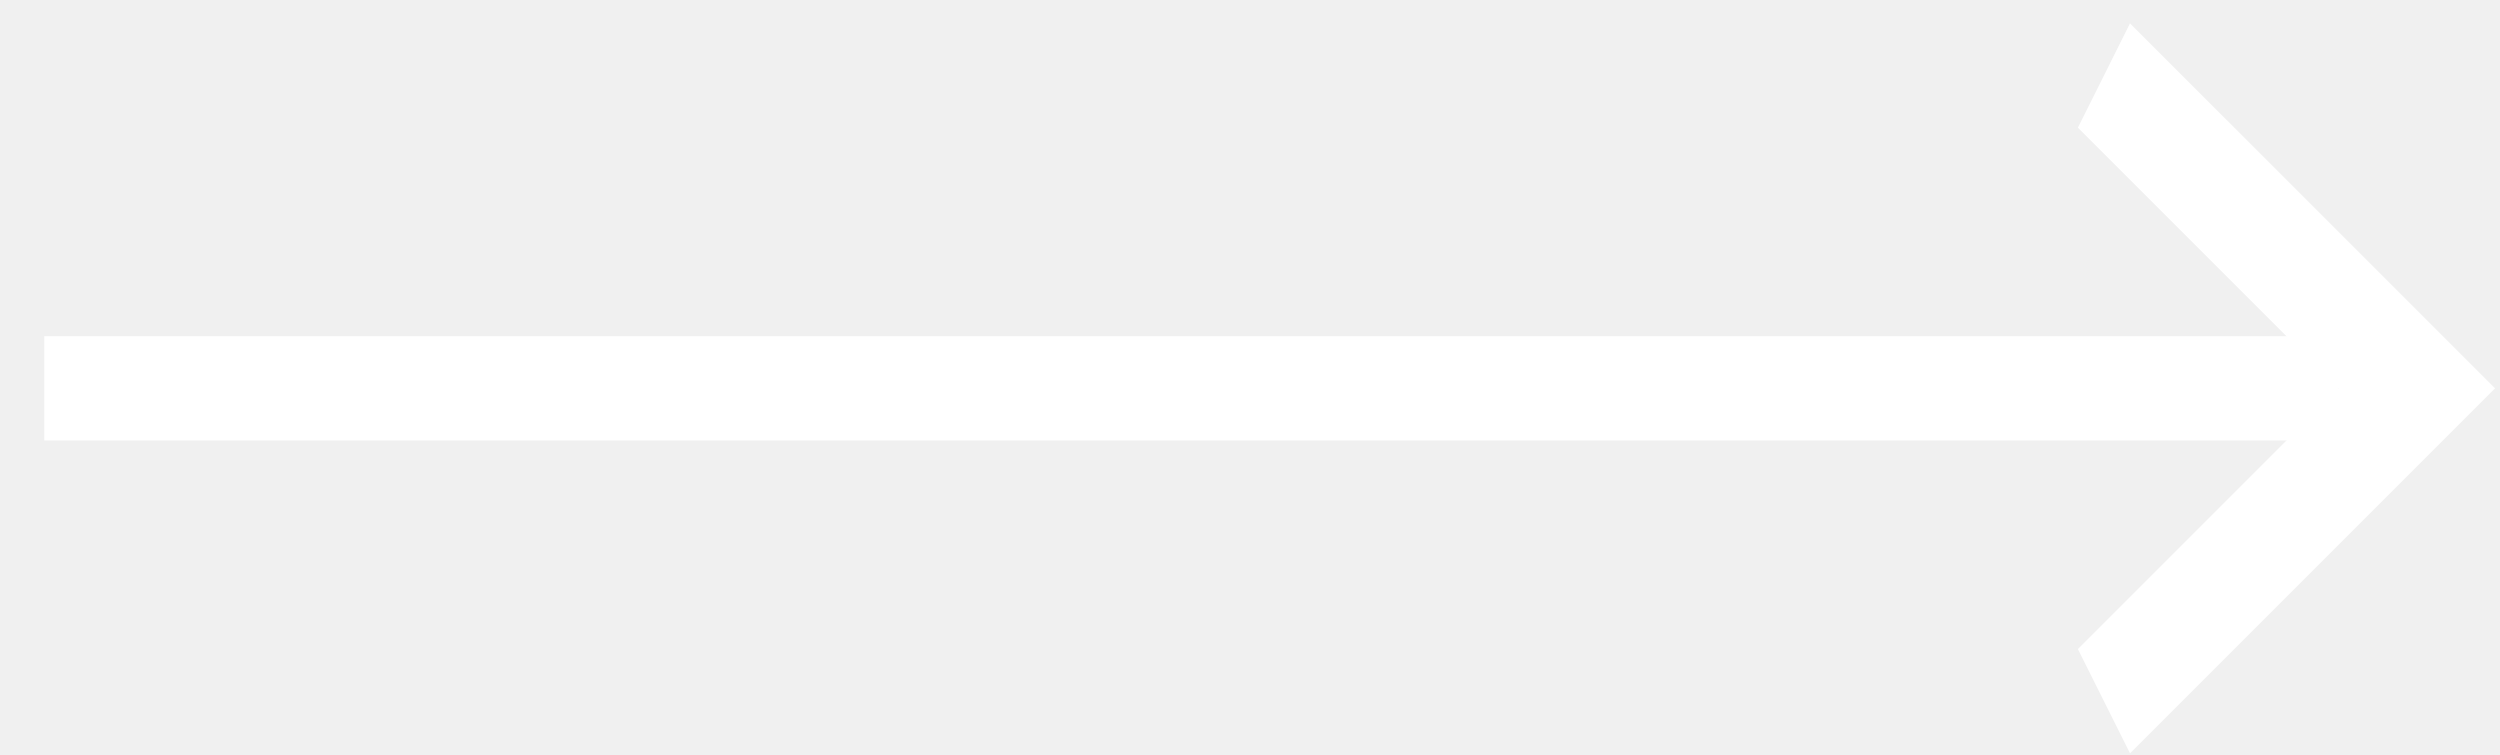
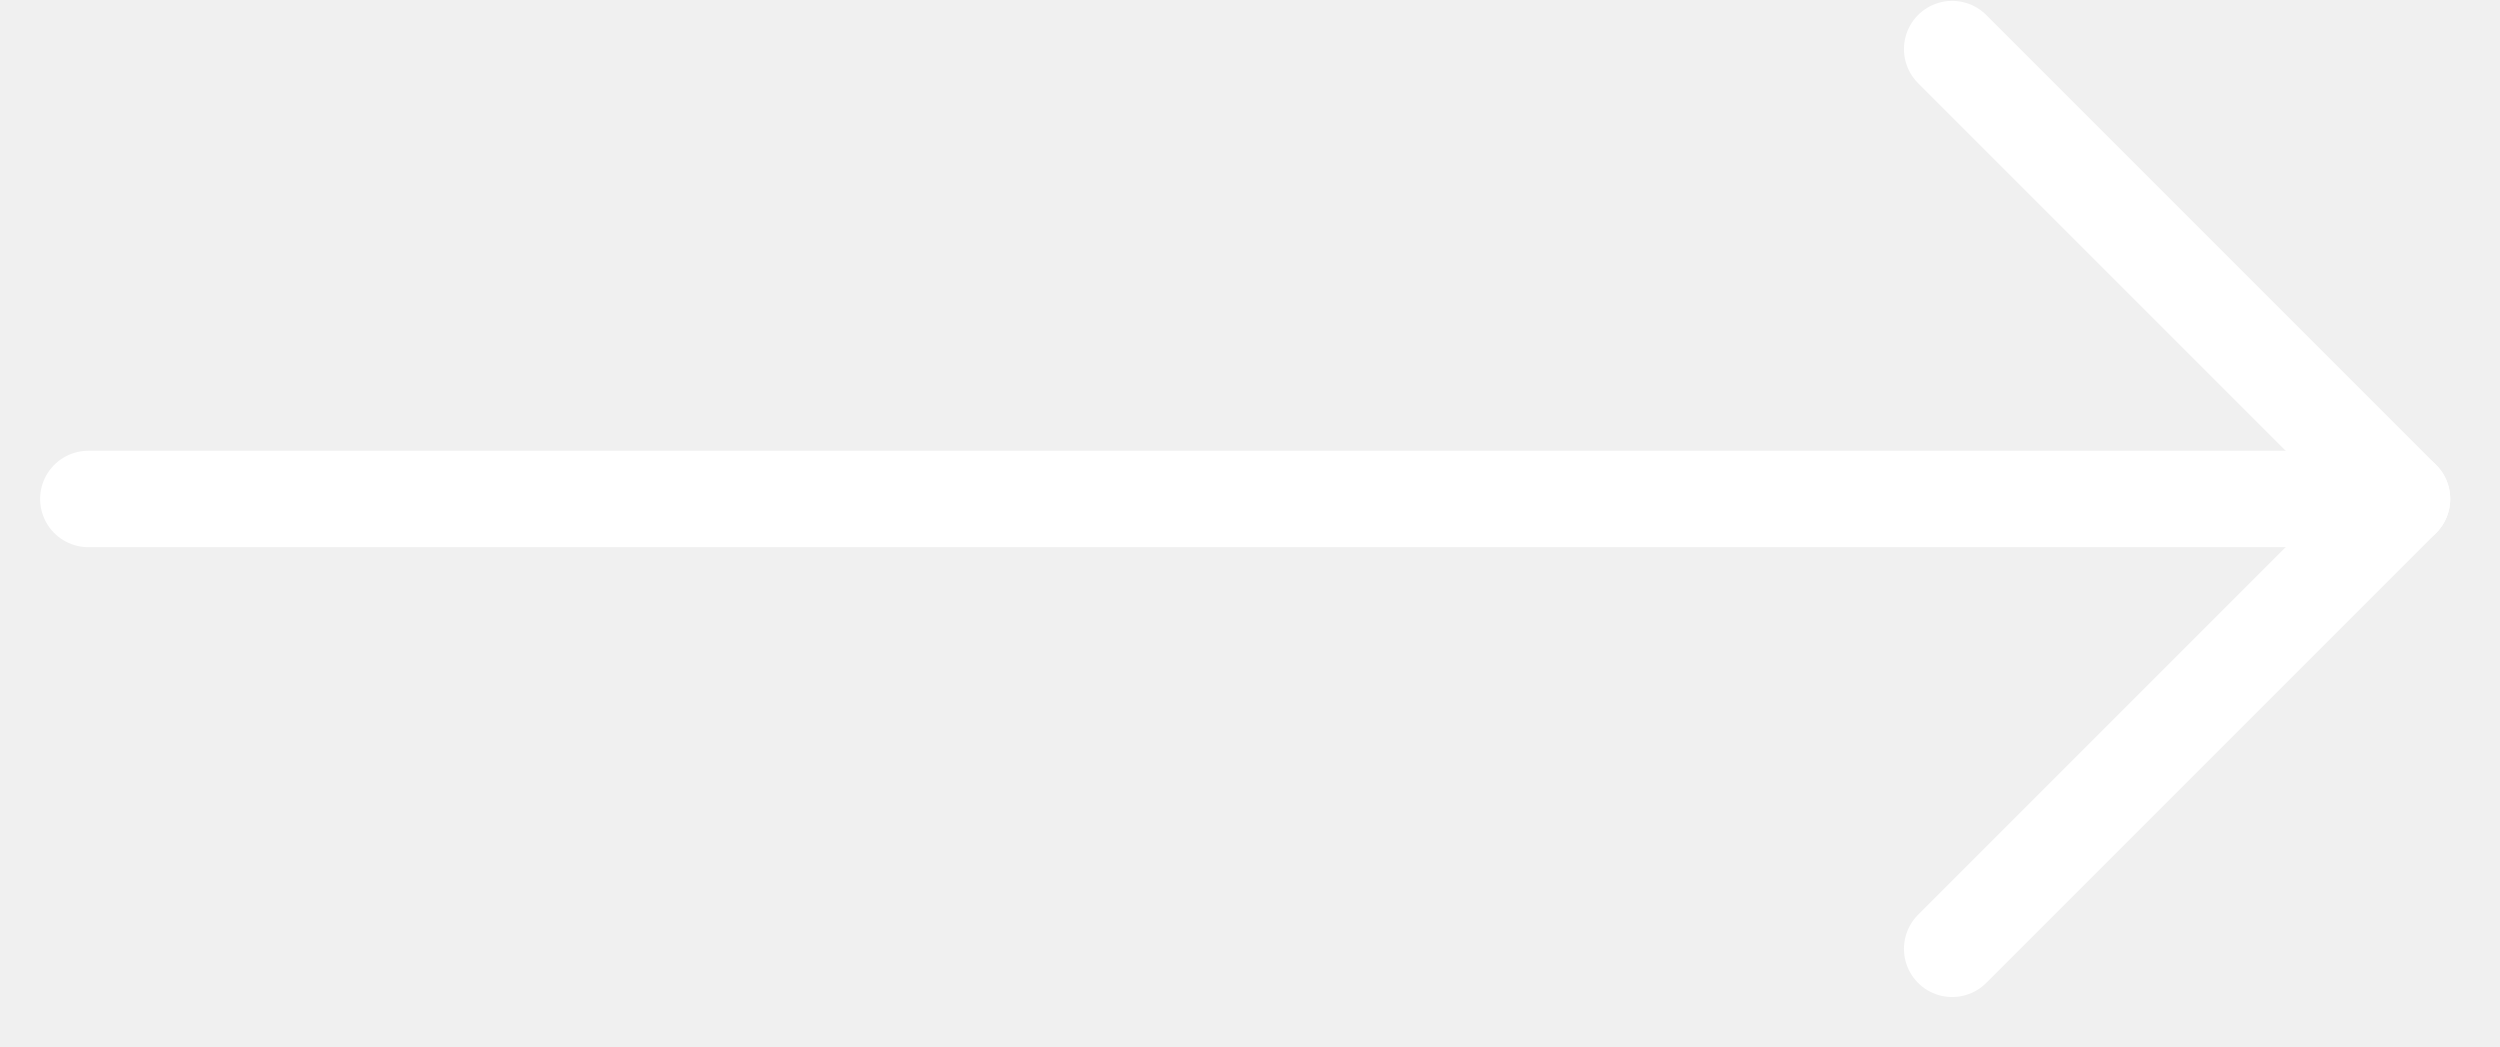
- <svg xmlns="http://www.w3.org/2000/svg" width="53" height="16" viewBox="0 0 53 16" fill="none">
-   <path d="M44.051 13.76L49.578 8.233L44.051 2.706L45.156 0.495L52.895 8.233L45.156 15.971L44.051 13.76Z" fill="white" />
-   <path fill-rule="evenodd" clip-rule="evenodd" d="M0.938 7.127L49.578 7.127L49.578 9.338L0.938 9.338L0.938 7.127Z" fill="white" />
+ <svg xmlns="http://www.w3.org/2000/svg" width="43" height="18" viewBox="0 0 43 18" fill="none">
+   <g clip-path="url(#clip0_2_615)">
+     <path d="M1.519 8.582L41.315 8.582" stroke="white" stroke-width="1.658" stroke-linecap="round" stroke-linejoin="round" />
+     <path d="M33.577 0.844L41.315 8.582L33.577 16.32" stroke="white" stroke-width="1.658" stroke-linecap="round" stroke-linejoin="round" />
+   </g>
+   <defs>
+     <clipPath id="clip0_2_615">
+       <rect width="43" height="18" fill="white" />
+     </clipPath>
+   </defs>
</svg>
